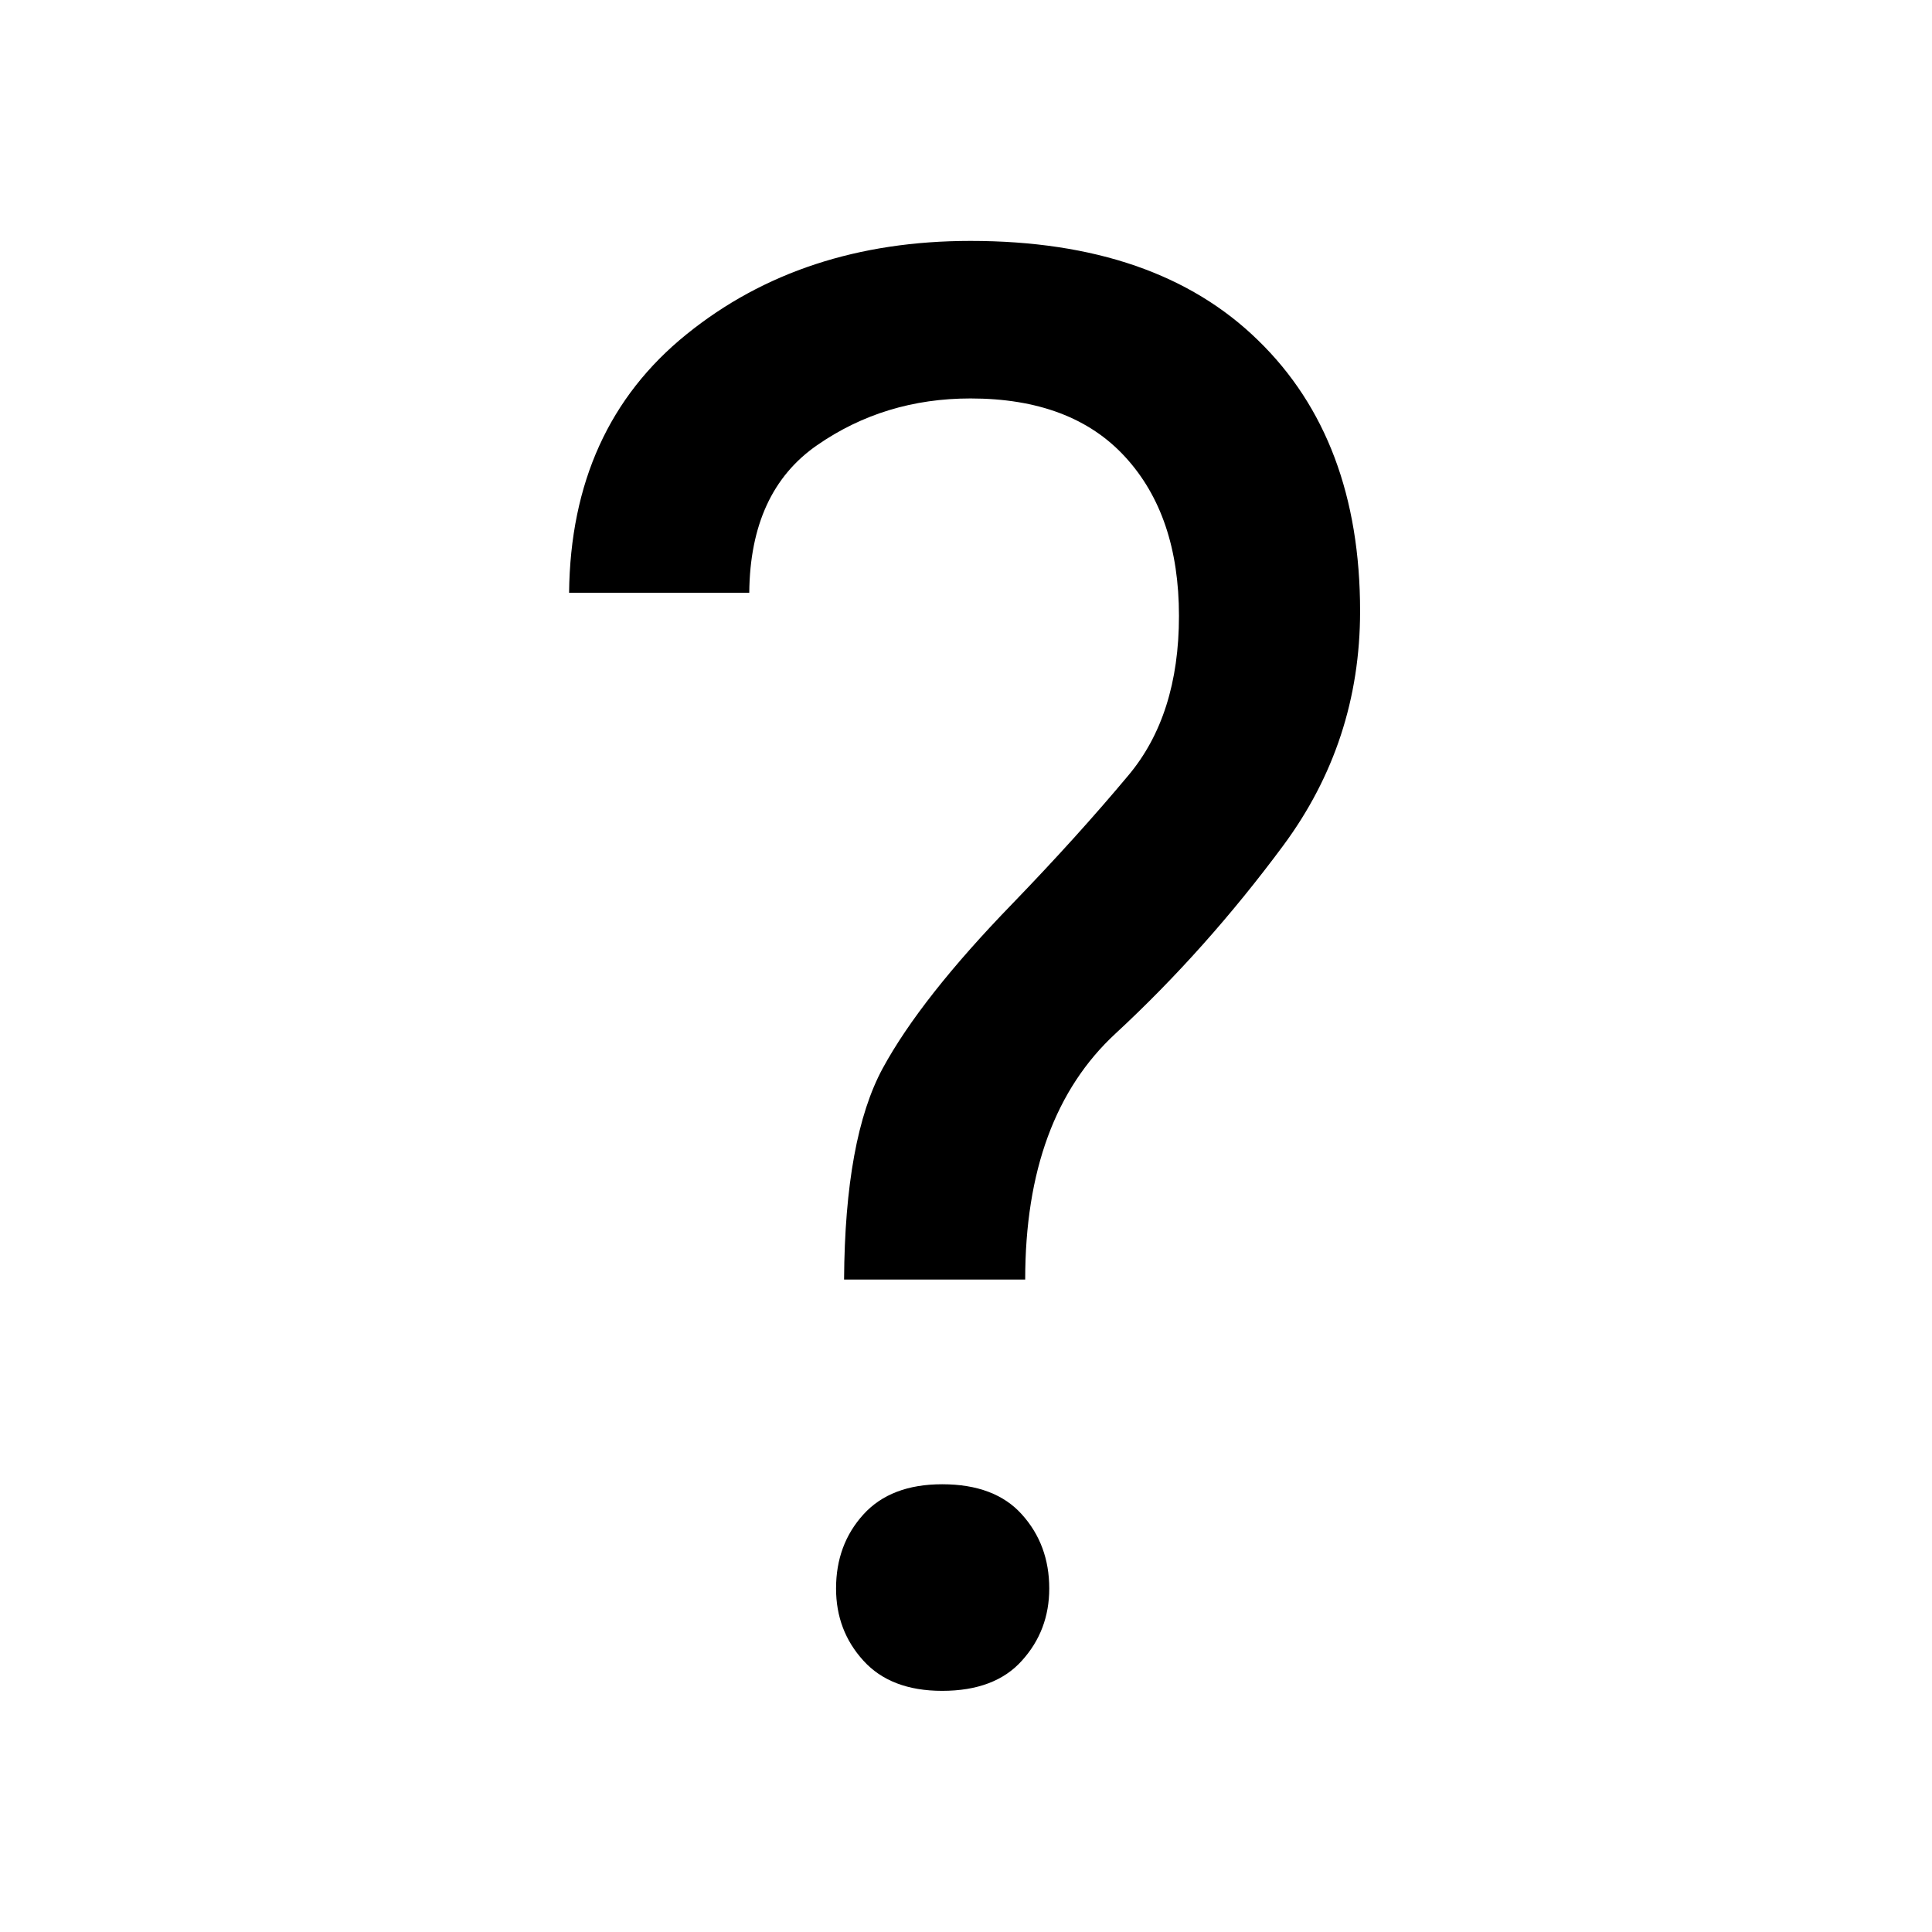
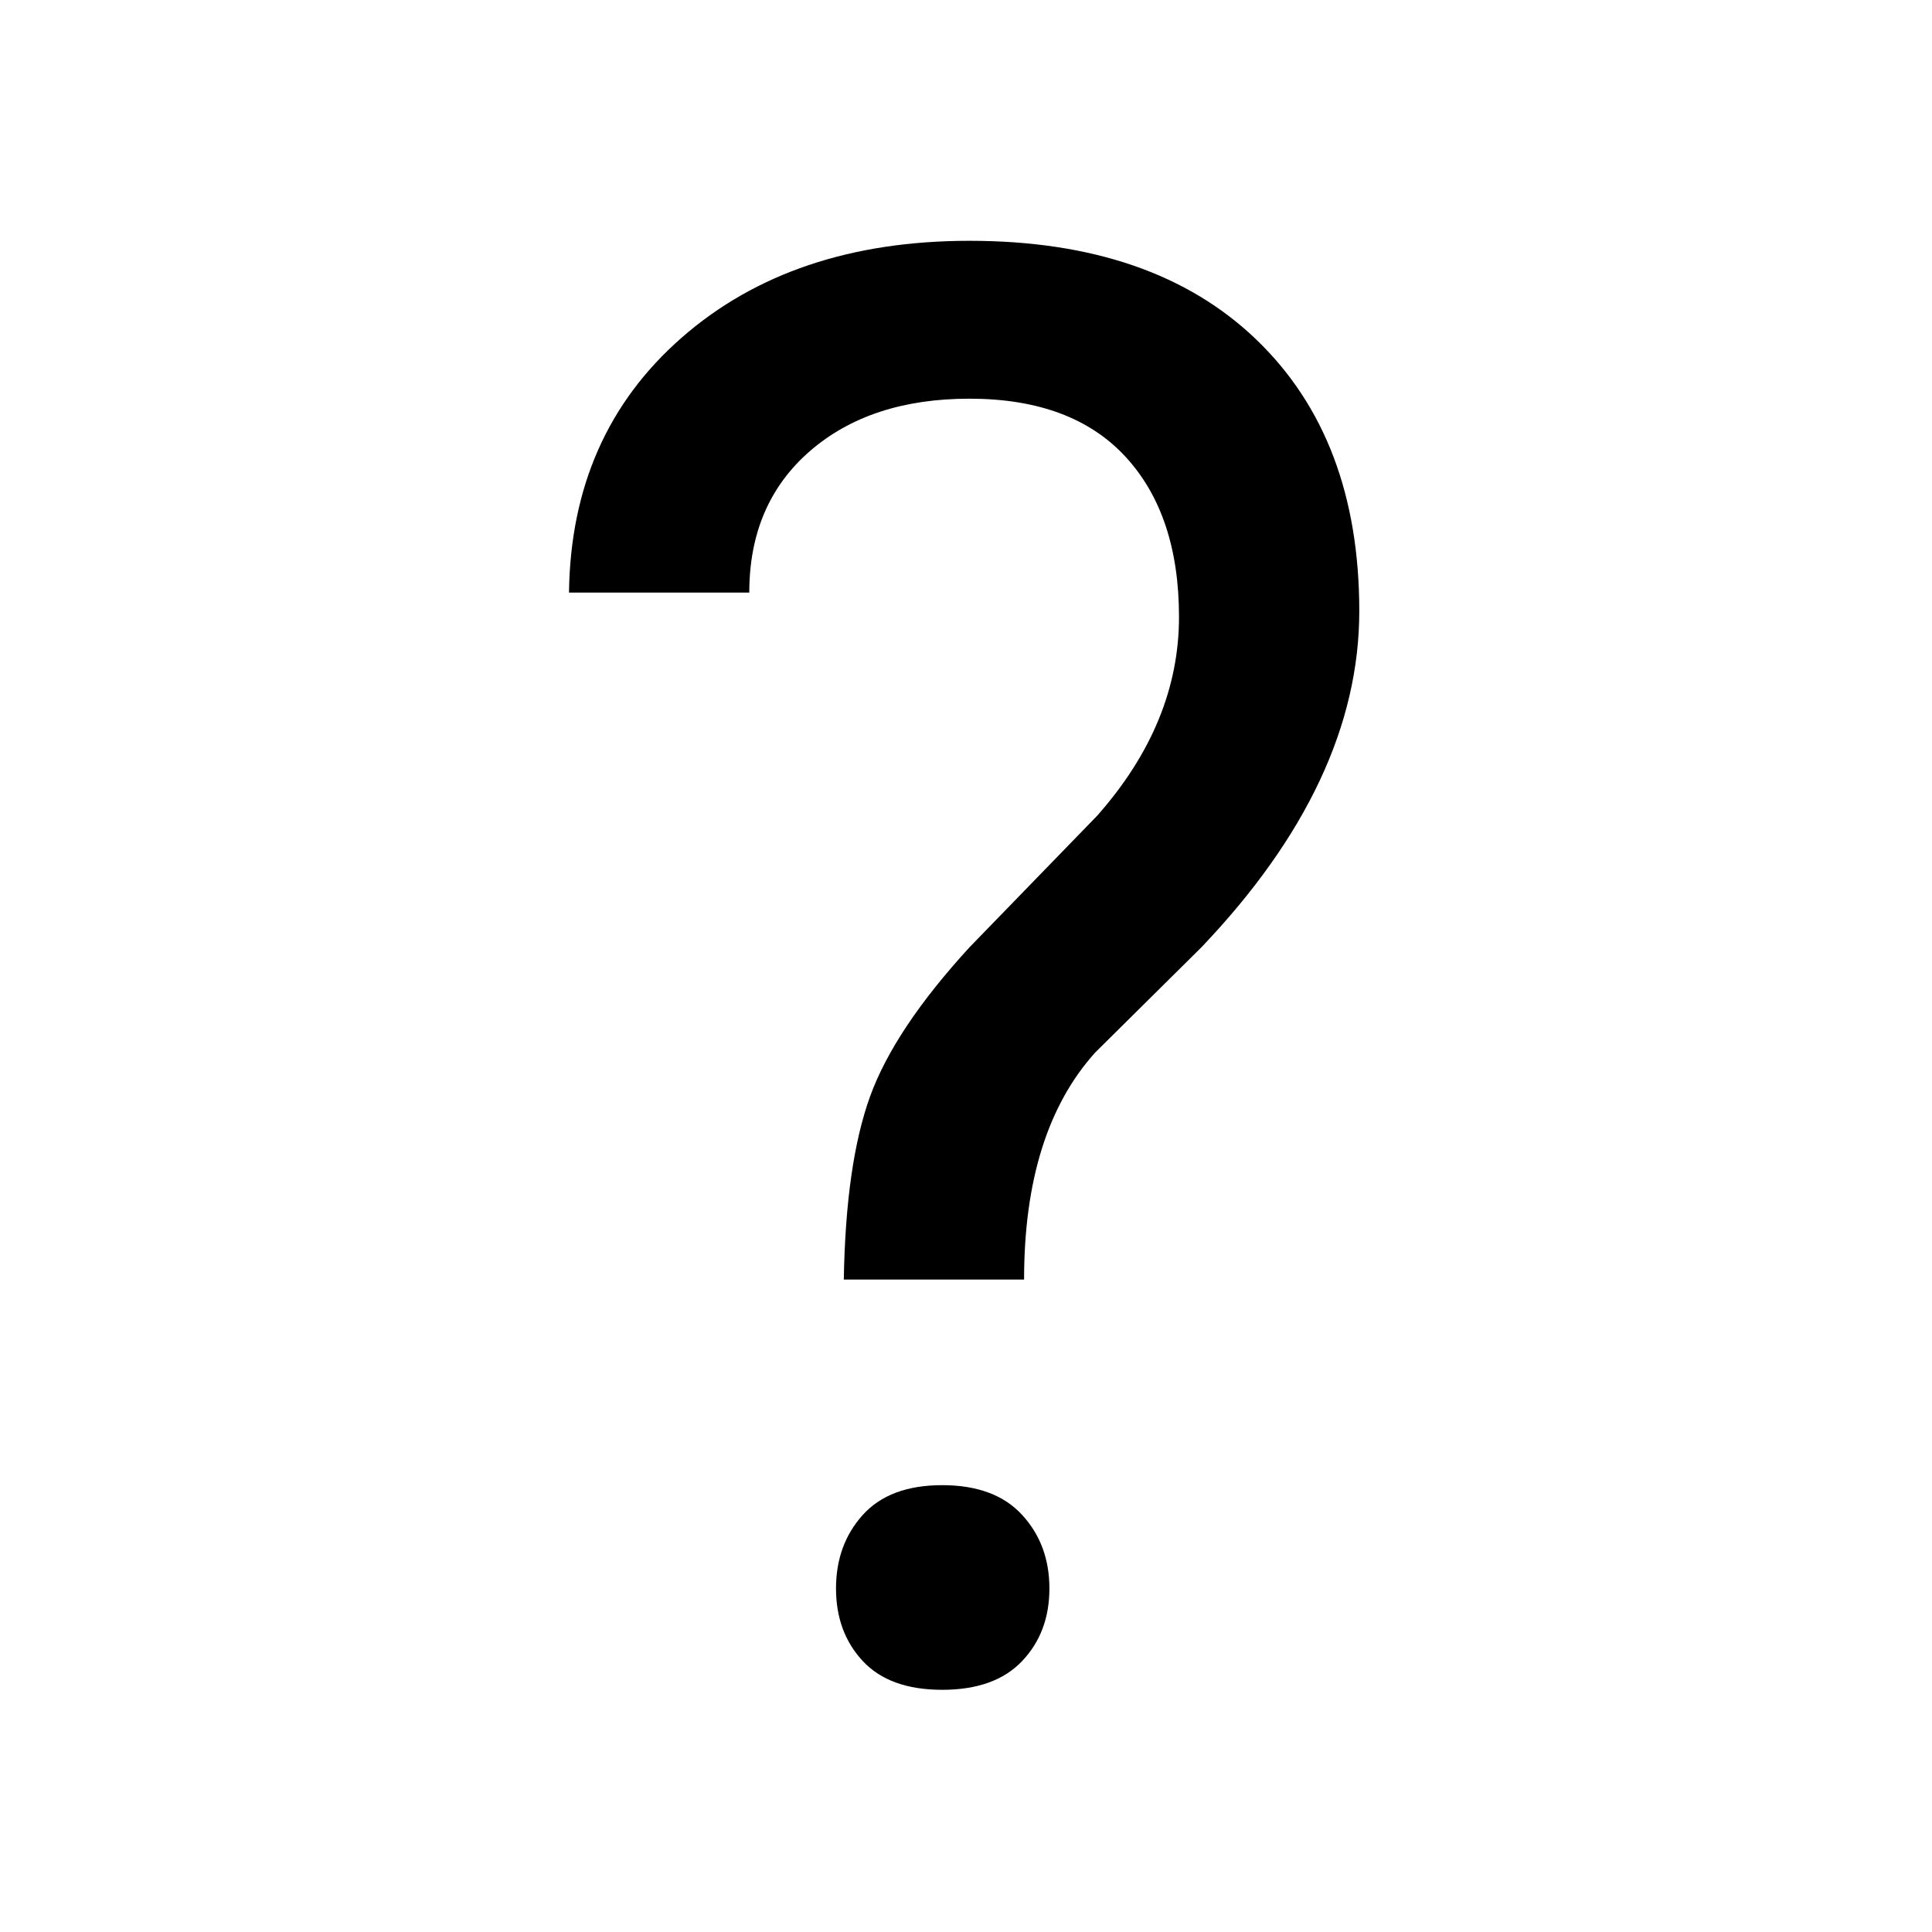
<svg xmlns="http://www.w3.org/2000/svg" width="100%" height="100%" viewBox="0 0 64 64" version="1.1" xml:space="preserve" style="fill-rule:evenodd;clip-rule:evenodd;stroke-linejoin:round;stroke-miterlimit:2;">
  <rect id="Icons" x="-640" y="-192" width="1280" height="800" style="fill:none;" />
  <g id="Icons1">
    <g id="Strike" />
    <g id="H1" />
    <g id="H2" />
    <g id="H3" />
    <g id="list-ul" />
    <g id="hamburger-1" />
    <g id="hamburger-2" />
    <g id="list-ol" />
    <g id="list-task" />
    <g id="trash" />
    <g id="vertical-menu" />
    <g id="horizontal-menu" />
    <g id="sidebar-2" />
    <g id="Pen" />
    <g id="Pen1" />
    <g id="clock" />
    <g id="external-link" />
    <g id="hr" />
    <g id="info" />
    <g id="warning" />
    <g id="plus-circle" />
    <g id="minus-circle" />
    <g id="vue" />
    <g id="cog" />
    <g id="logo" />
-     <text id="question" x="16.428px" y="55.622px" style="font-family:'Roboto-Regular', 'Roboto';font-size:66.109px;">?</text>
+     <path id="question" d="M27.952,42.387c0.043,-2.56 0.333,-4.583 0.871,-6.068c0.538,-1.485 1.636,-3.131 3.293,-4.939l4.229,-4.358c1.807,-2.044 2.711,-4.239 2.711,-6.585c0,-2.259 -0.592,-4.029 -1.775,-5.31c-1.184,-1.28 -2.905,-1.92 -5.165,-1.92c-2.195,0 -3.96,0.581 -5.294,1.743c-1.334,1.162 -2.001,2.722 -2.001,4.68l-5.972,0c0.043,-3.486 1.286,-6.3 3.728,-8.441c2.443,-2.141 5.622,-3.212 9.539,-3.212c4.067,0 7.236,1.092 9.506,3.277c2.271,2.184 3.406,5.181 3.406,8.99c0,3.765 -1.743,7.478 -5.229,11.136l-3.519,3.486c-1.571,1.743 -2.356,4.25 -2.356,7.521l-5.972,0Zm-0.258,10.233c0,-0.968 0.296,-1.781 0.887,-2.437c0.592,-0.656 1.469,-0.985 2.631,-0.985c1.162,0 2.045,0.329 2.647,0.985c0.603,0.656 0.904,1.469 0.904,2.437c0,0.969 -0.301,1.77 -0.904,2.405c-0.602,0.635 -1.485,0.952 -2.647,0.952c-1.162,0 -2.039,-0.317 -2.631,-0.952c-0.591,-0.635 -0.887,-1.436 -0.887,-2.405Z" style="fill-rule:nonzero;" />
    <g id="radio-check" />
    <g id="eye-slash" />
    <g id="eye" />
    <g id="toggle-off" />
    <g id="shredder" />
    <g id="spinner--loading--dots-" />
    <g id="react" />
    <g id="check-selected" />
    <g id="turn-off" />
    <g id="code-block" />
    <g id="user" />
    <g id="coffee-bean" />
    <g id="coffee-beans">
      <g id="coffee-bean1" />
    </g>
    <g id="coffee-bean-filled" />
    <g id="coffee-beans-filled">
      <g id="coffee-bean2" />
    </g>
    <g id="clipboard" />
    <g id="clipboard-paste" />
    <g id="clipboard-copy" />
    <g id="Layer1" />
  </g>
</svg>
